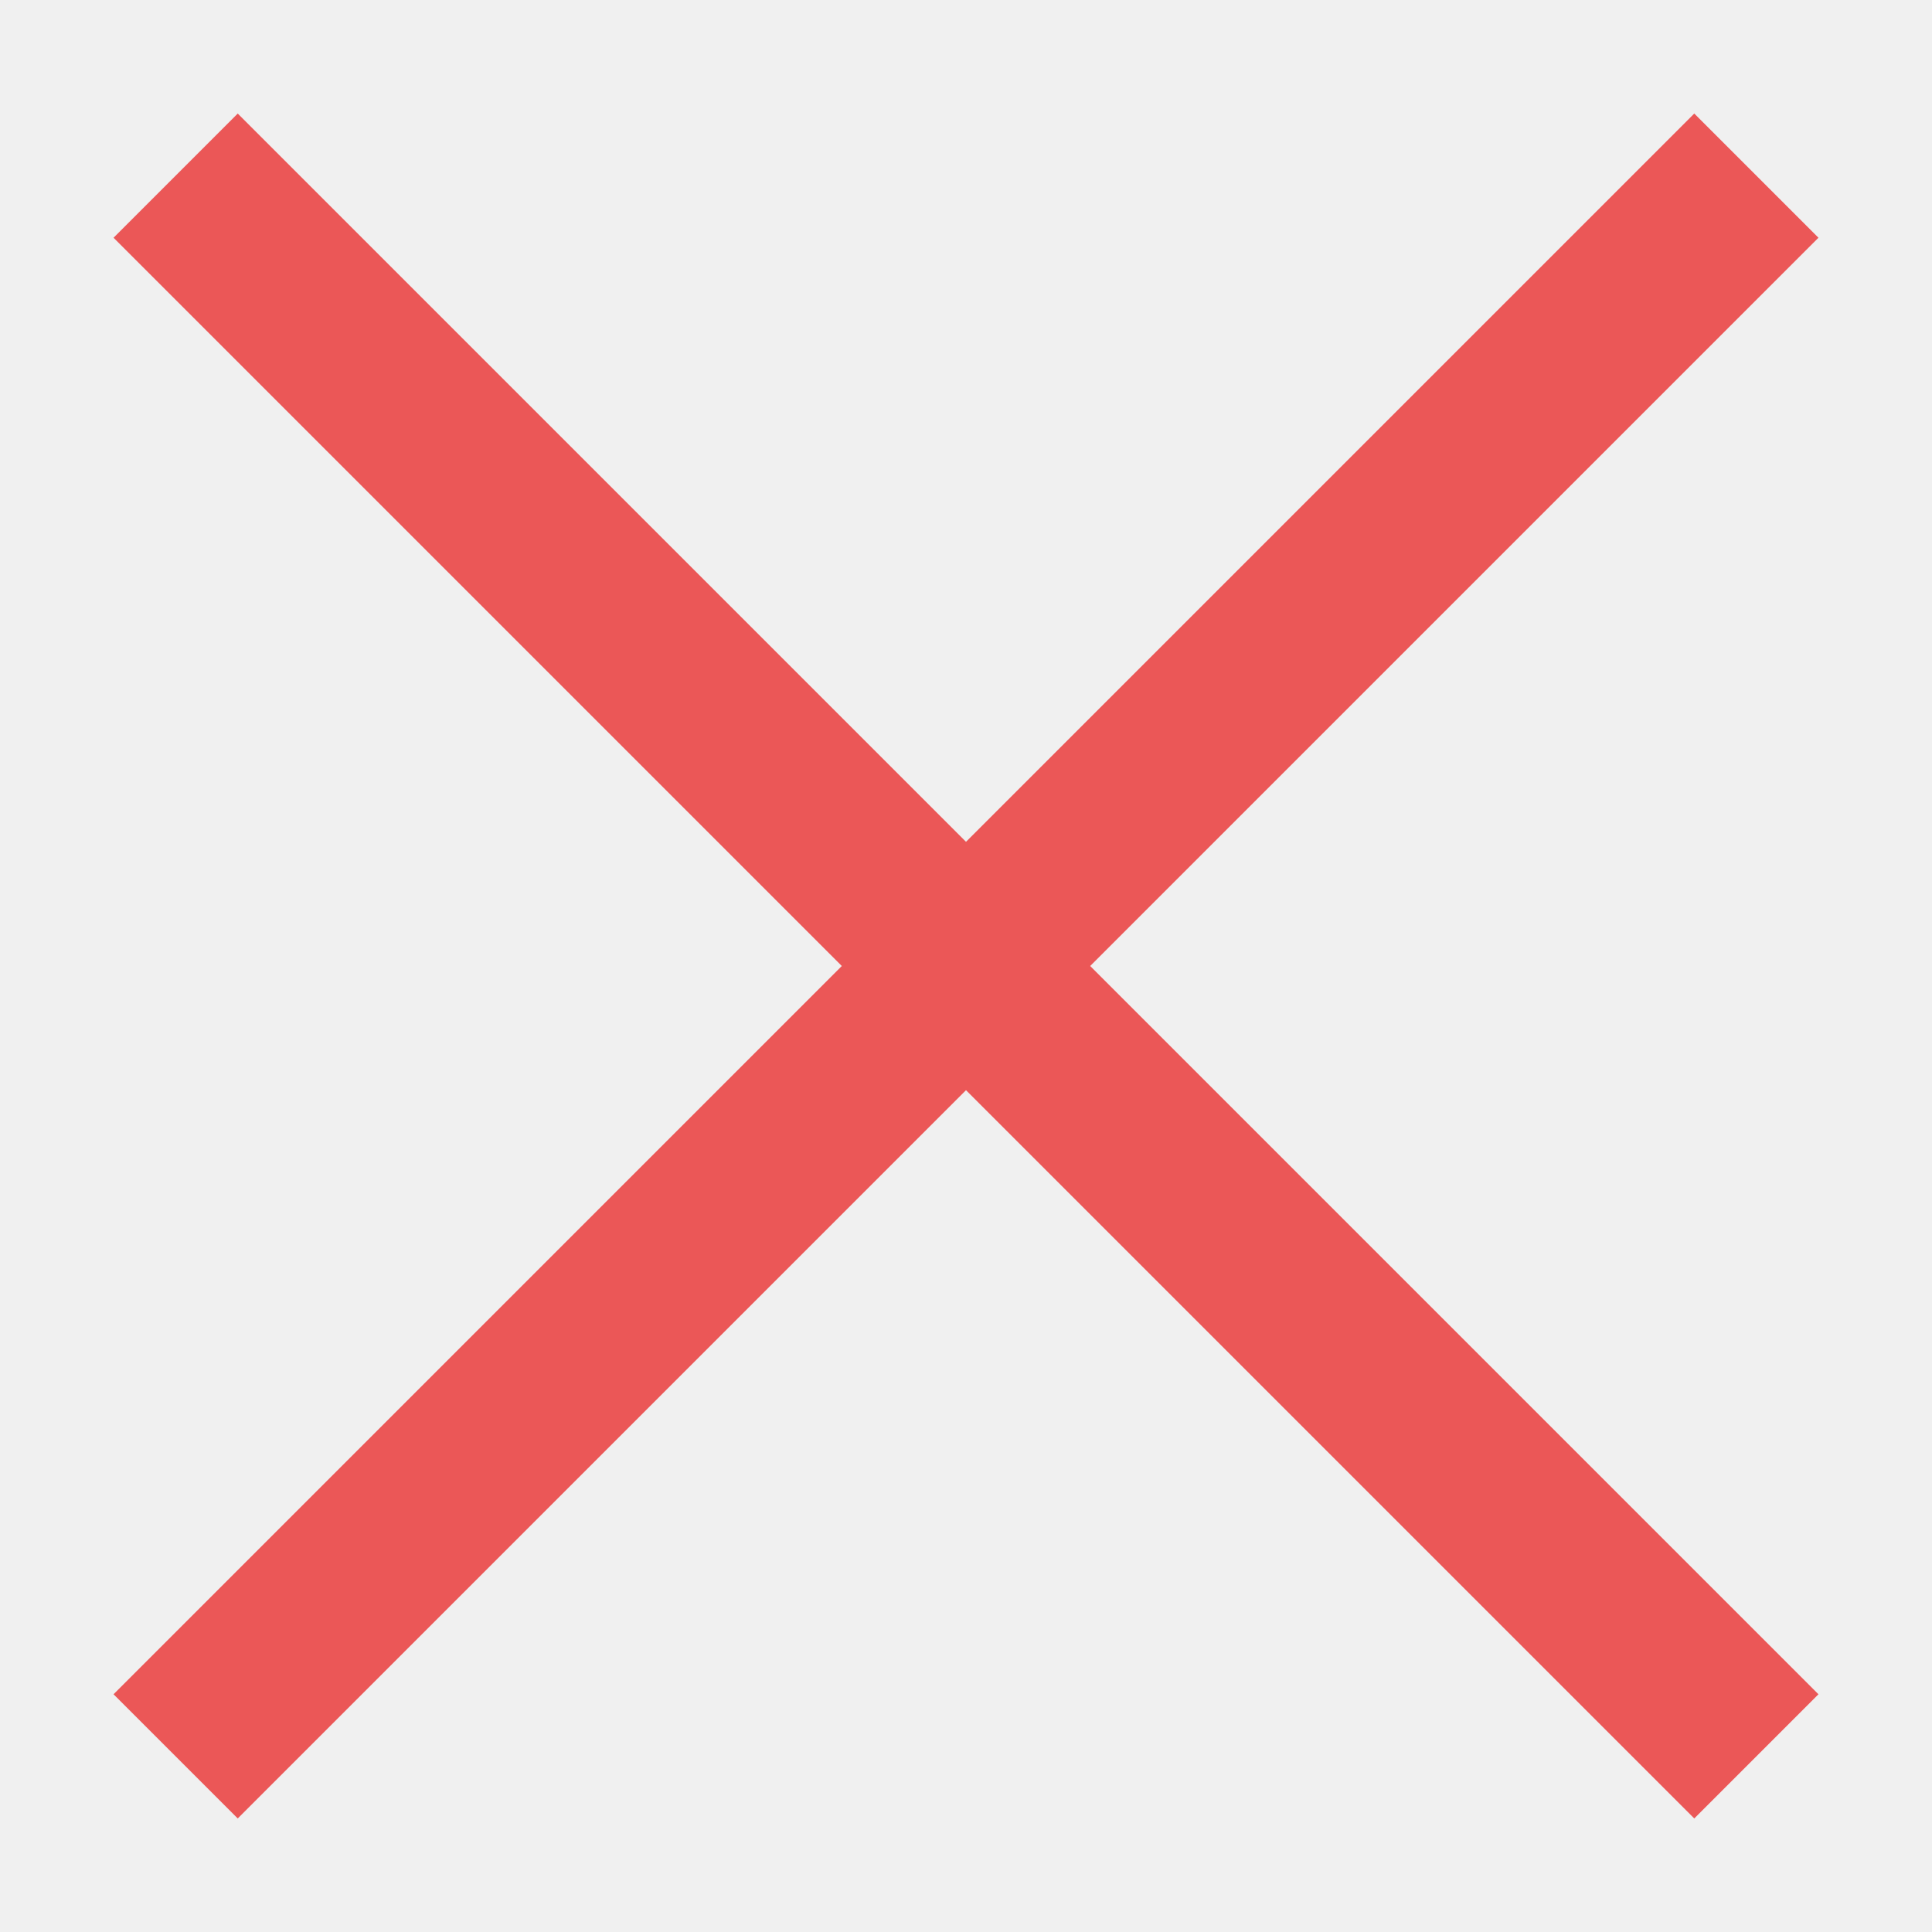
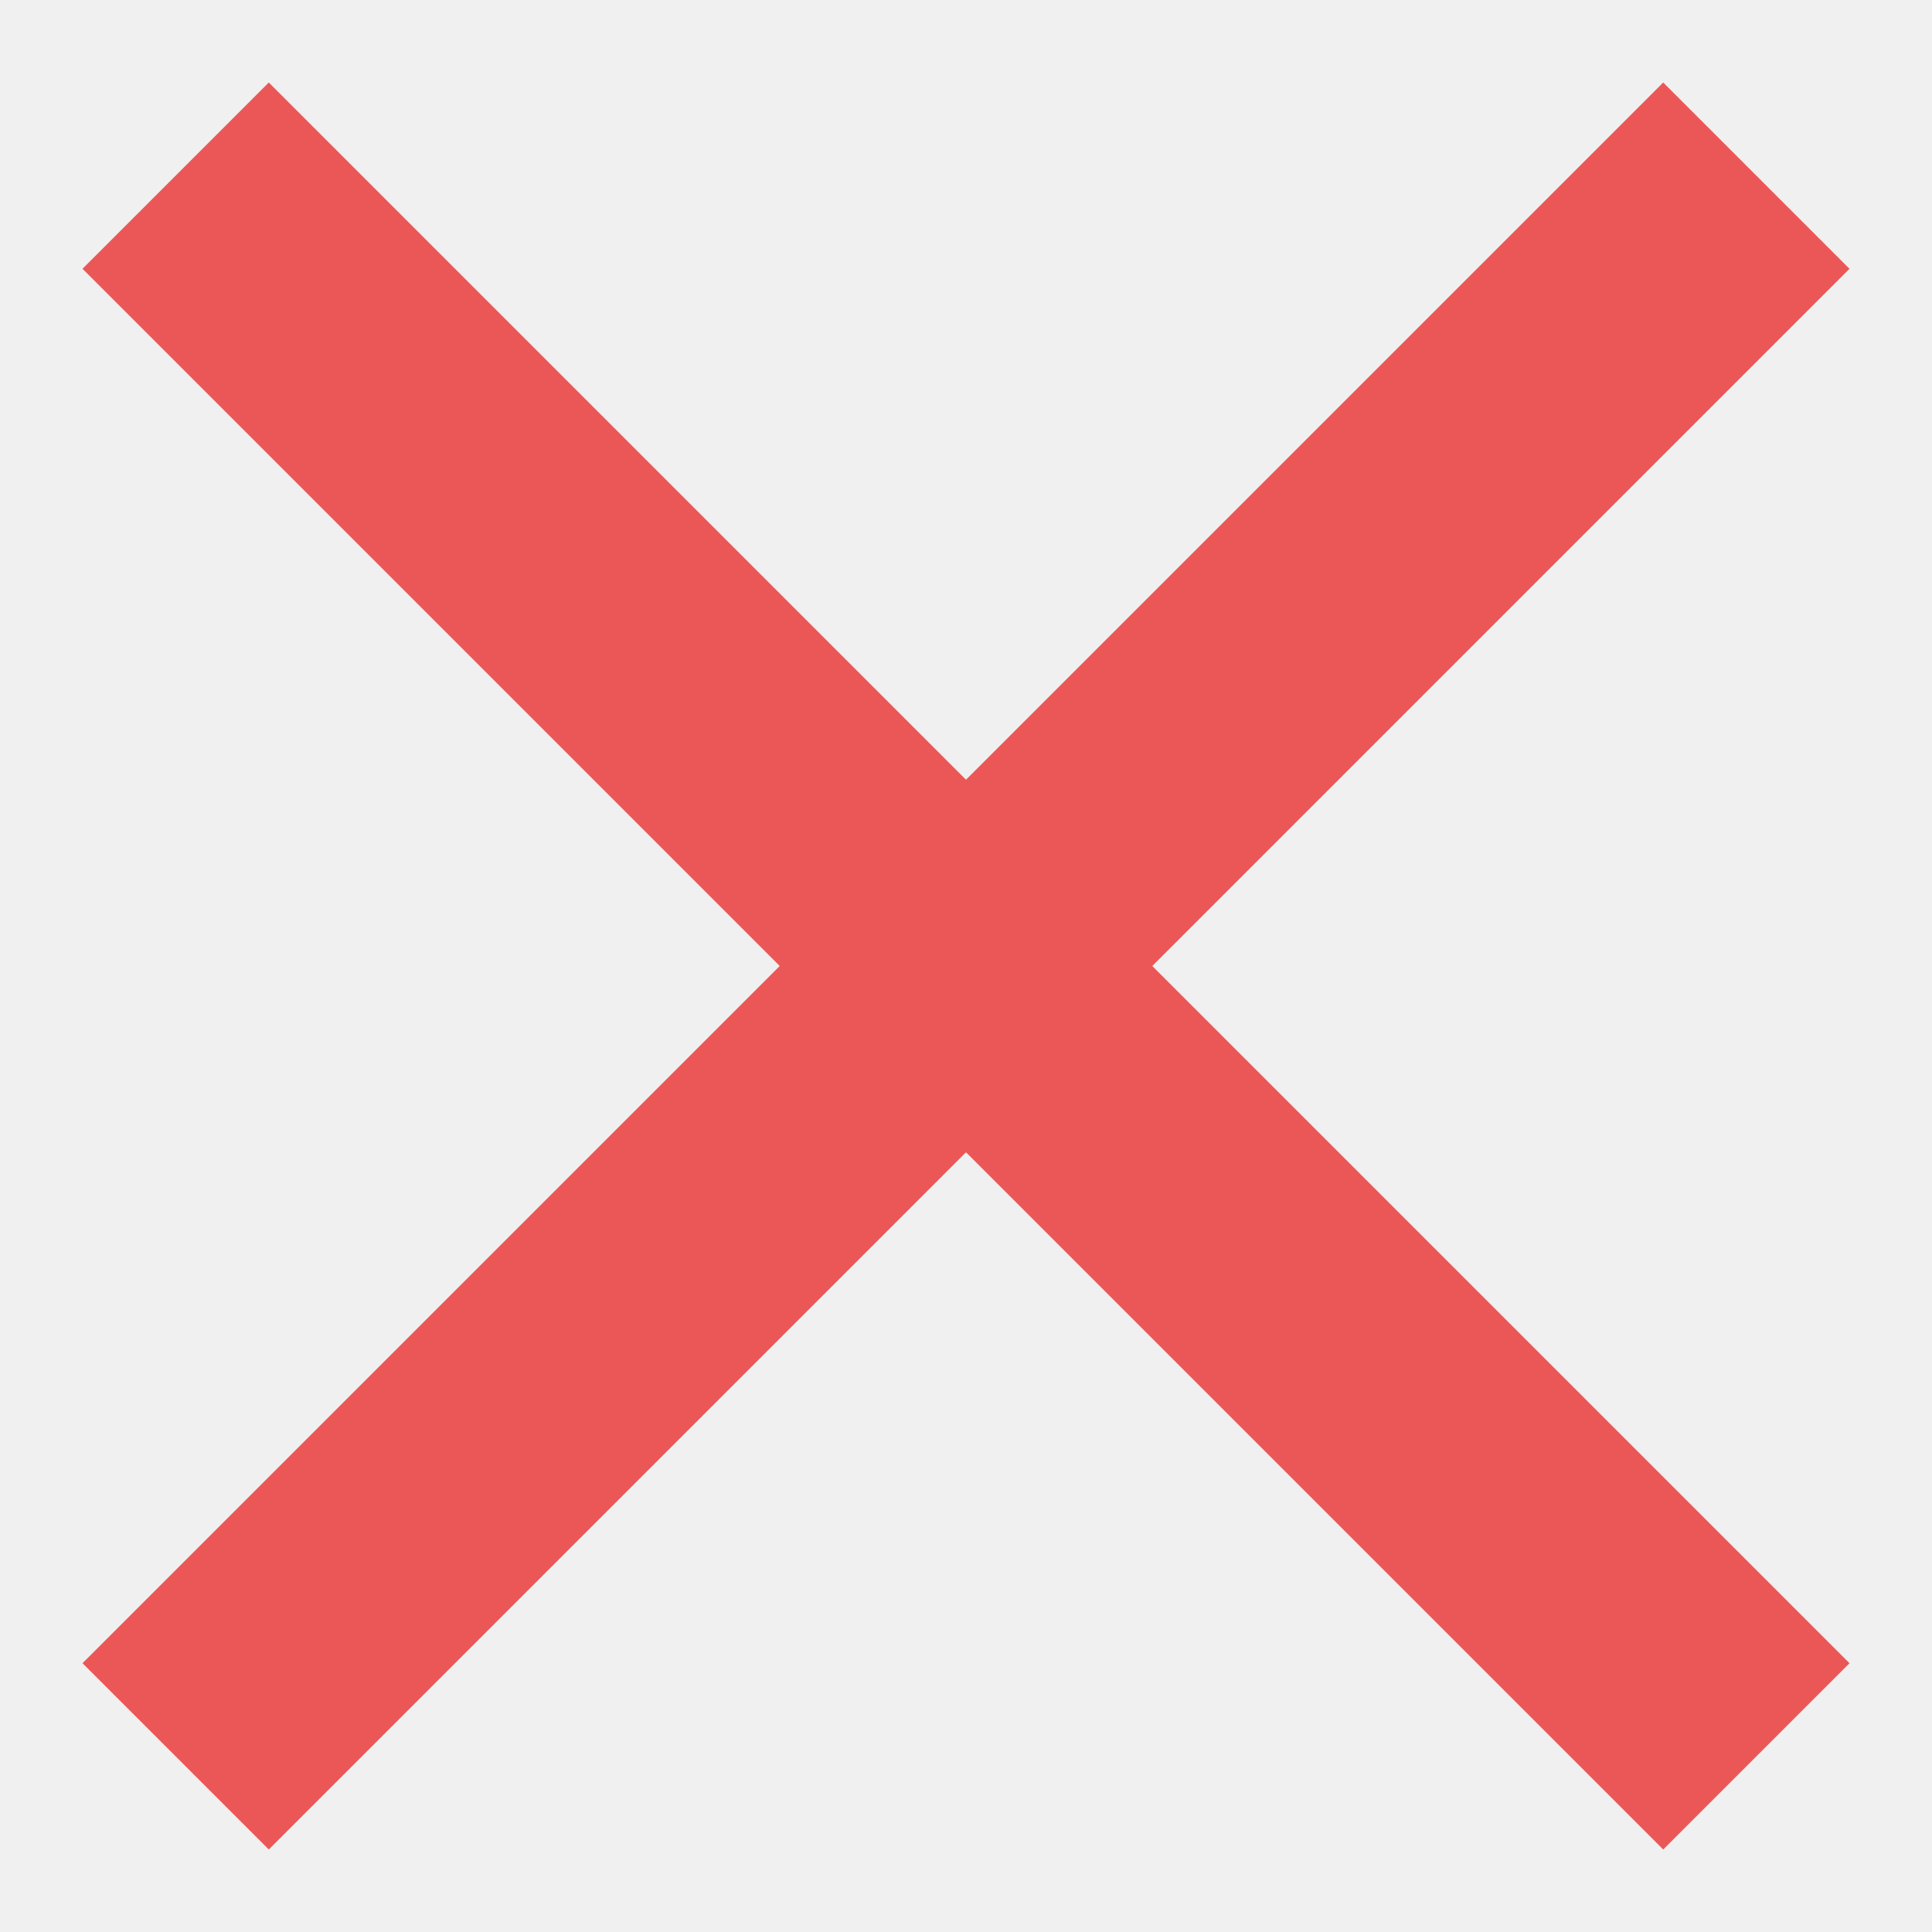
<svg xmlns="http://www.w3.org/2000/svg" width="11" height="11" viewBox="0 0 11 11" fill="none">
  <g clip-path="url(#clip0_6089_5274)">
-     <path d="M1 1L5.5 5.5M10 10L5.5 5.5M5.5 5.5L10 1M5.5 5.5L1 10" stroke="#EB5757" />
+     <path d="M1 1L5.5 5.5M10 10L5.5 5.5M5.5 5.5L10 1M5.5 5.5L1 10" stroke="#EB5757" stroke-width="1.5" />
  </g>
  <defs>
    <clipPath id="clip0_6089_5274">
      <rect width="11" height="11" fill="white" />
    </clipPath>
  </defs>
</svg>
